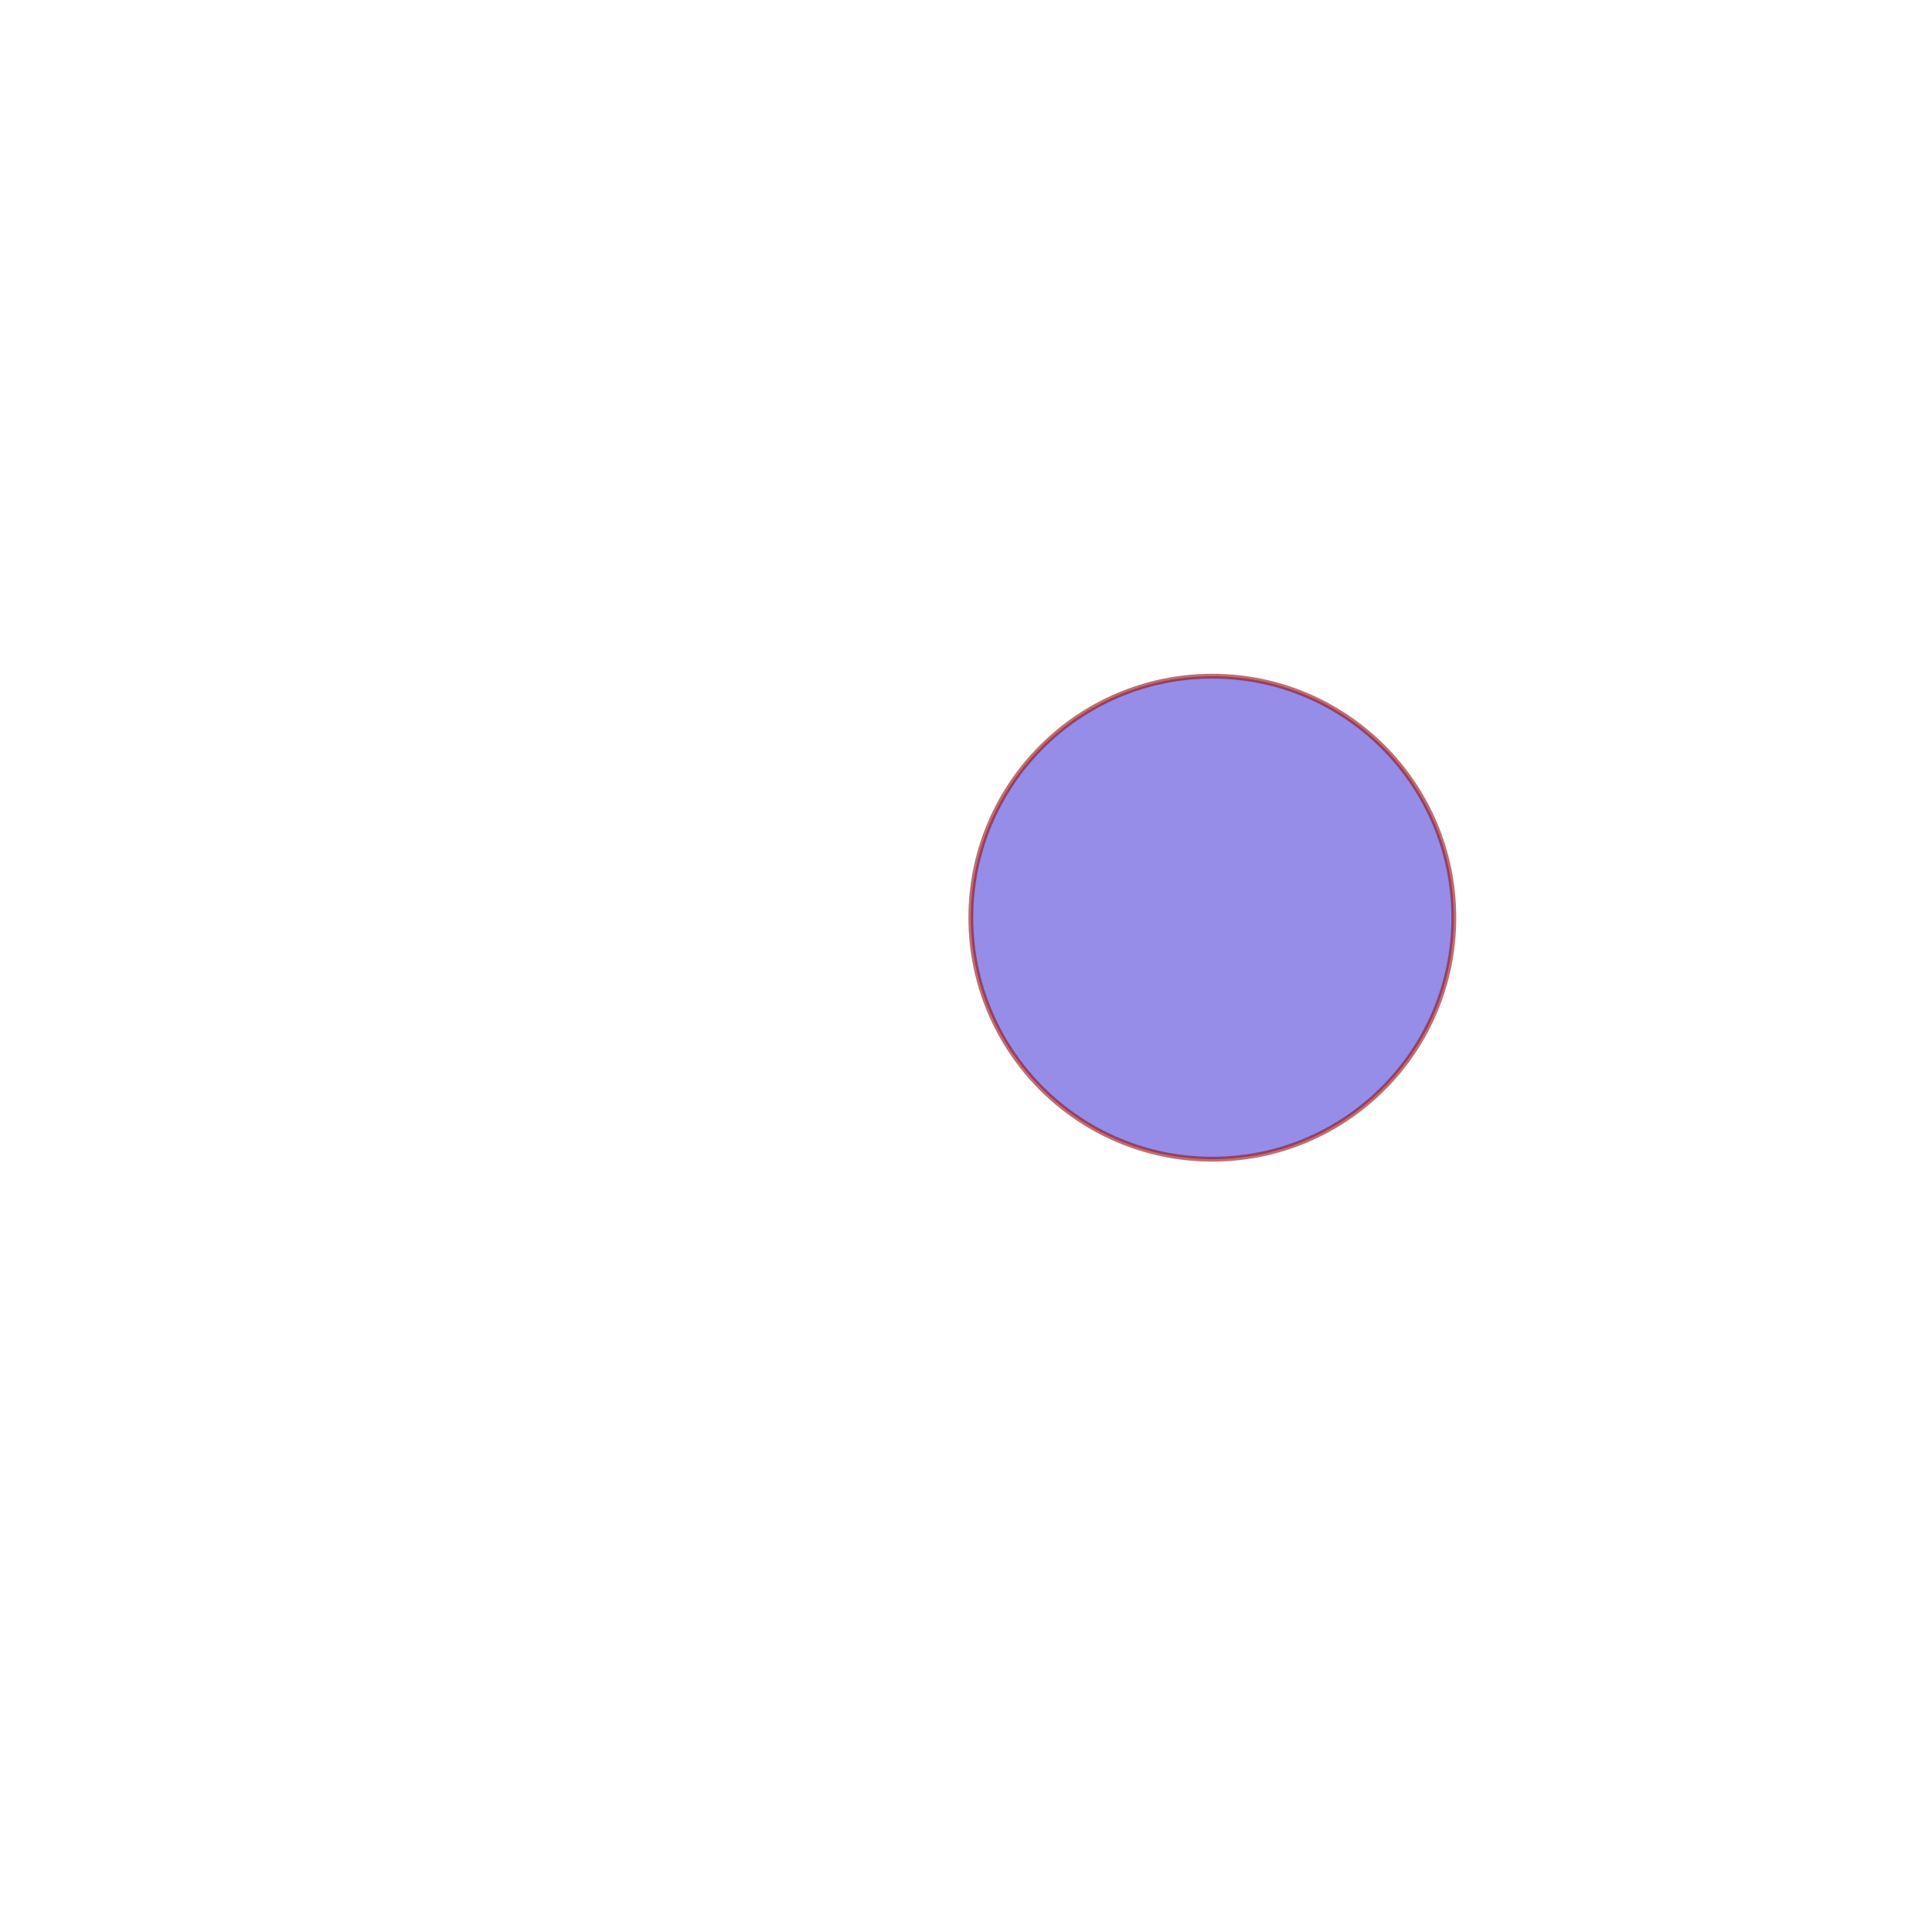
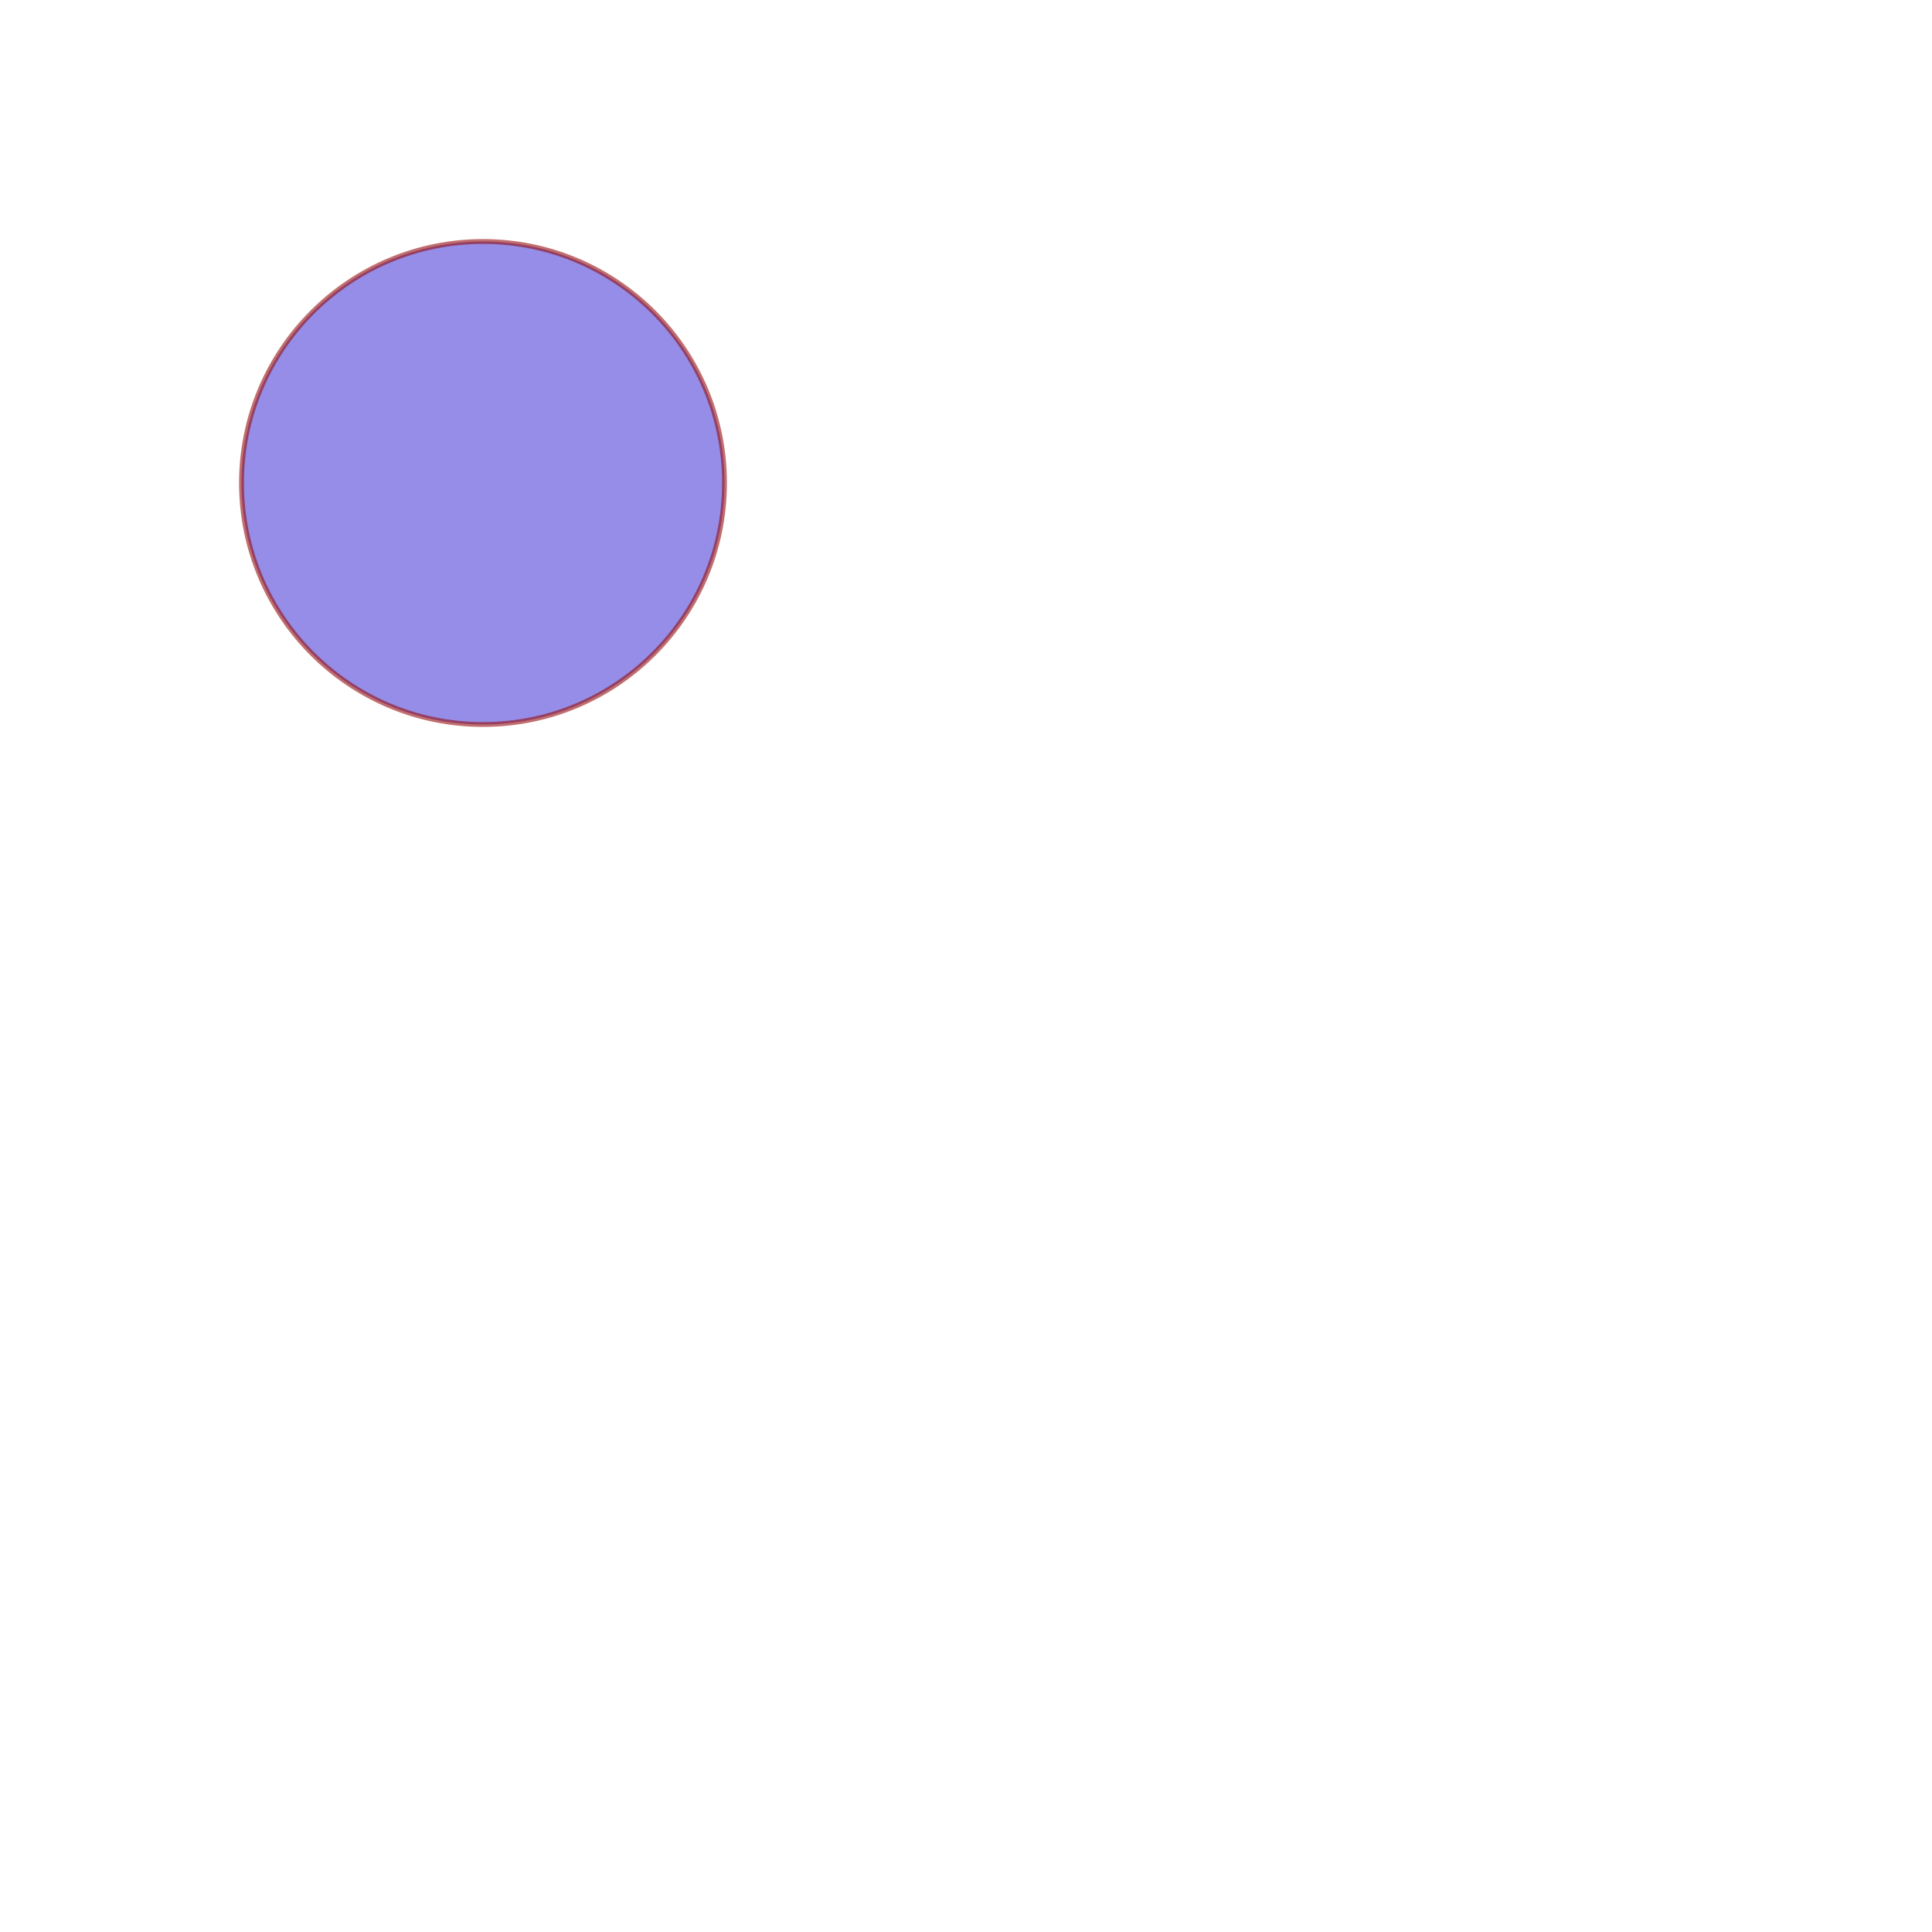
- <svg width="400" height="400" viewBox="-151 -90 400 400" style="background: #ffffff;">
+ <svg width="400" height="400" viewBox="0 0 400 400" style="background: #ffffff;">
  <circle cx="100" cy="100" r="50" fill="#2212cd7a" stroke="#96090996">
    <animate attributeName="r" from="10" to="150" dur="2s" repeatCount="indefinite" />
  </circle>
</svg>
